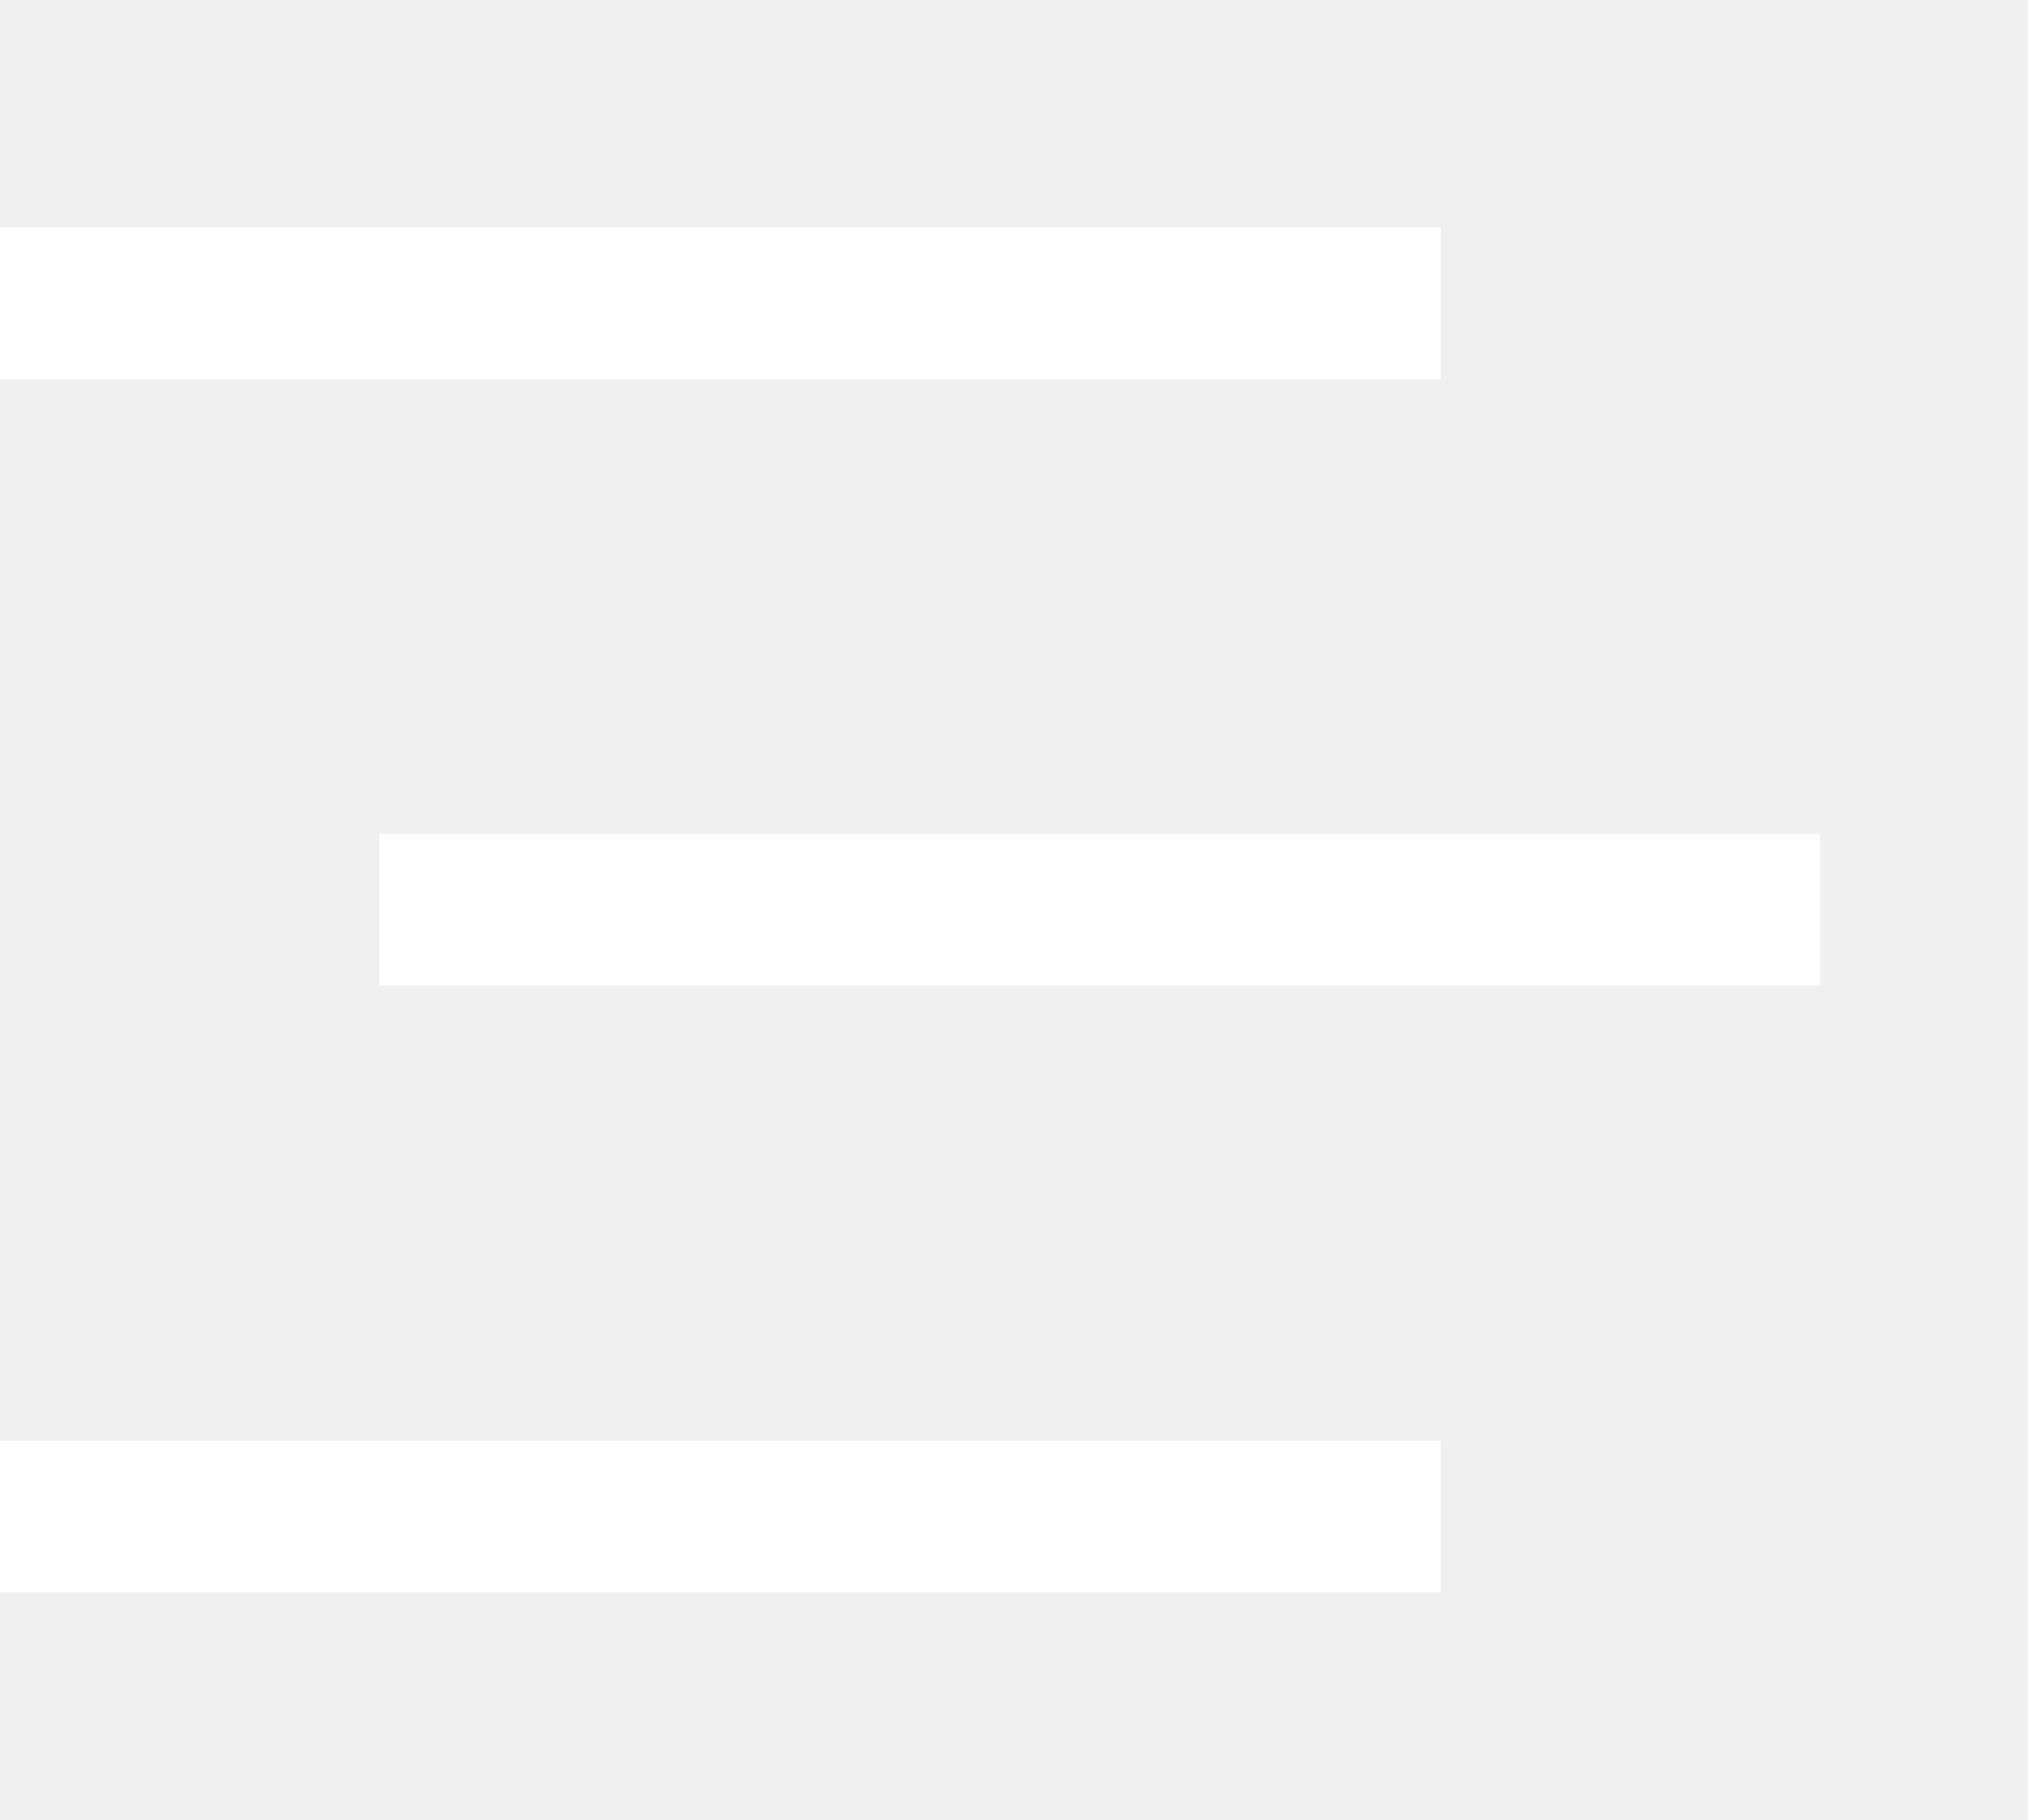
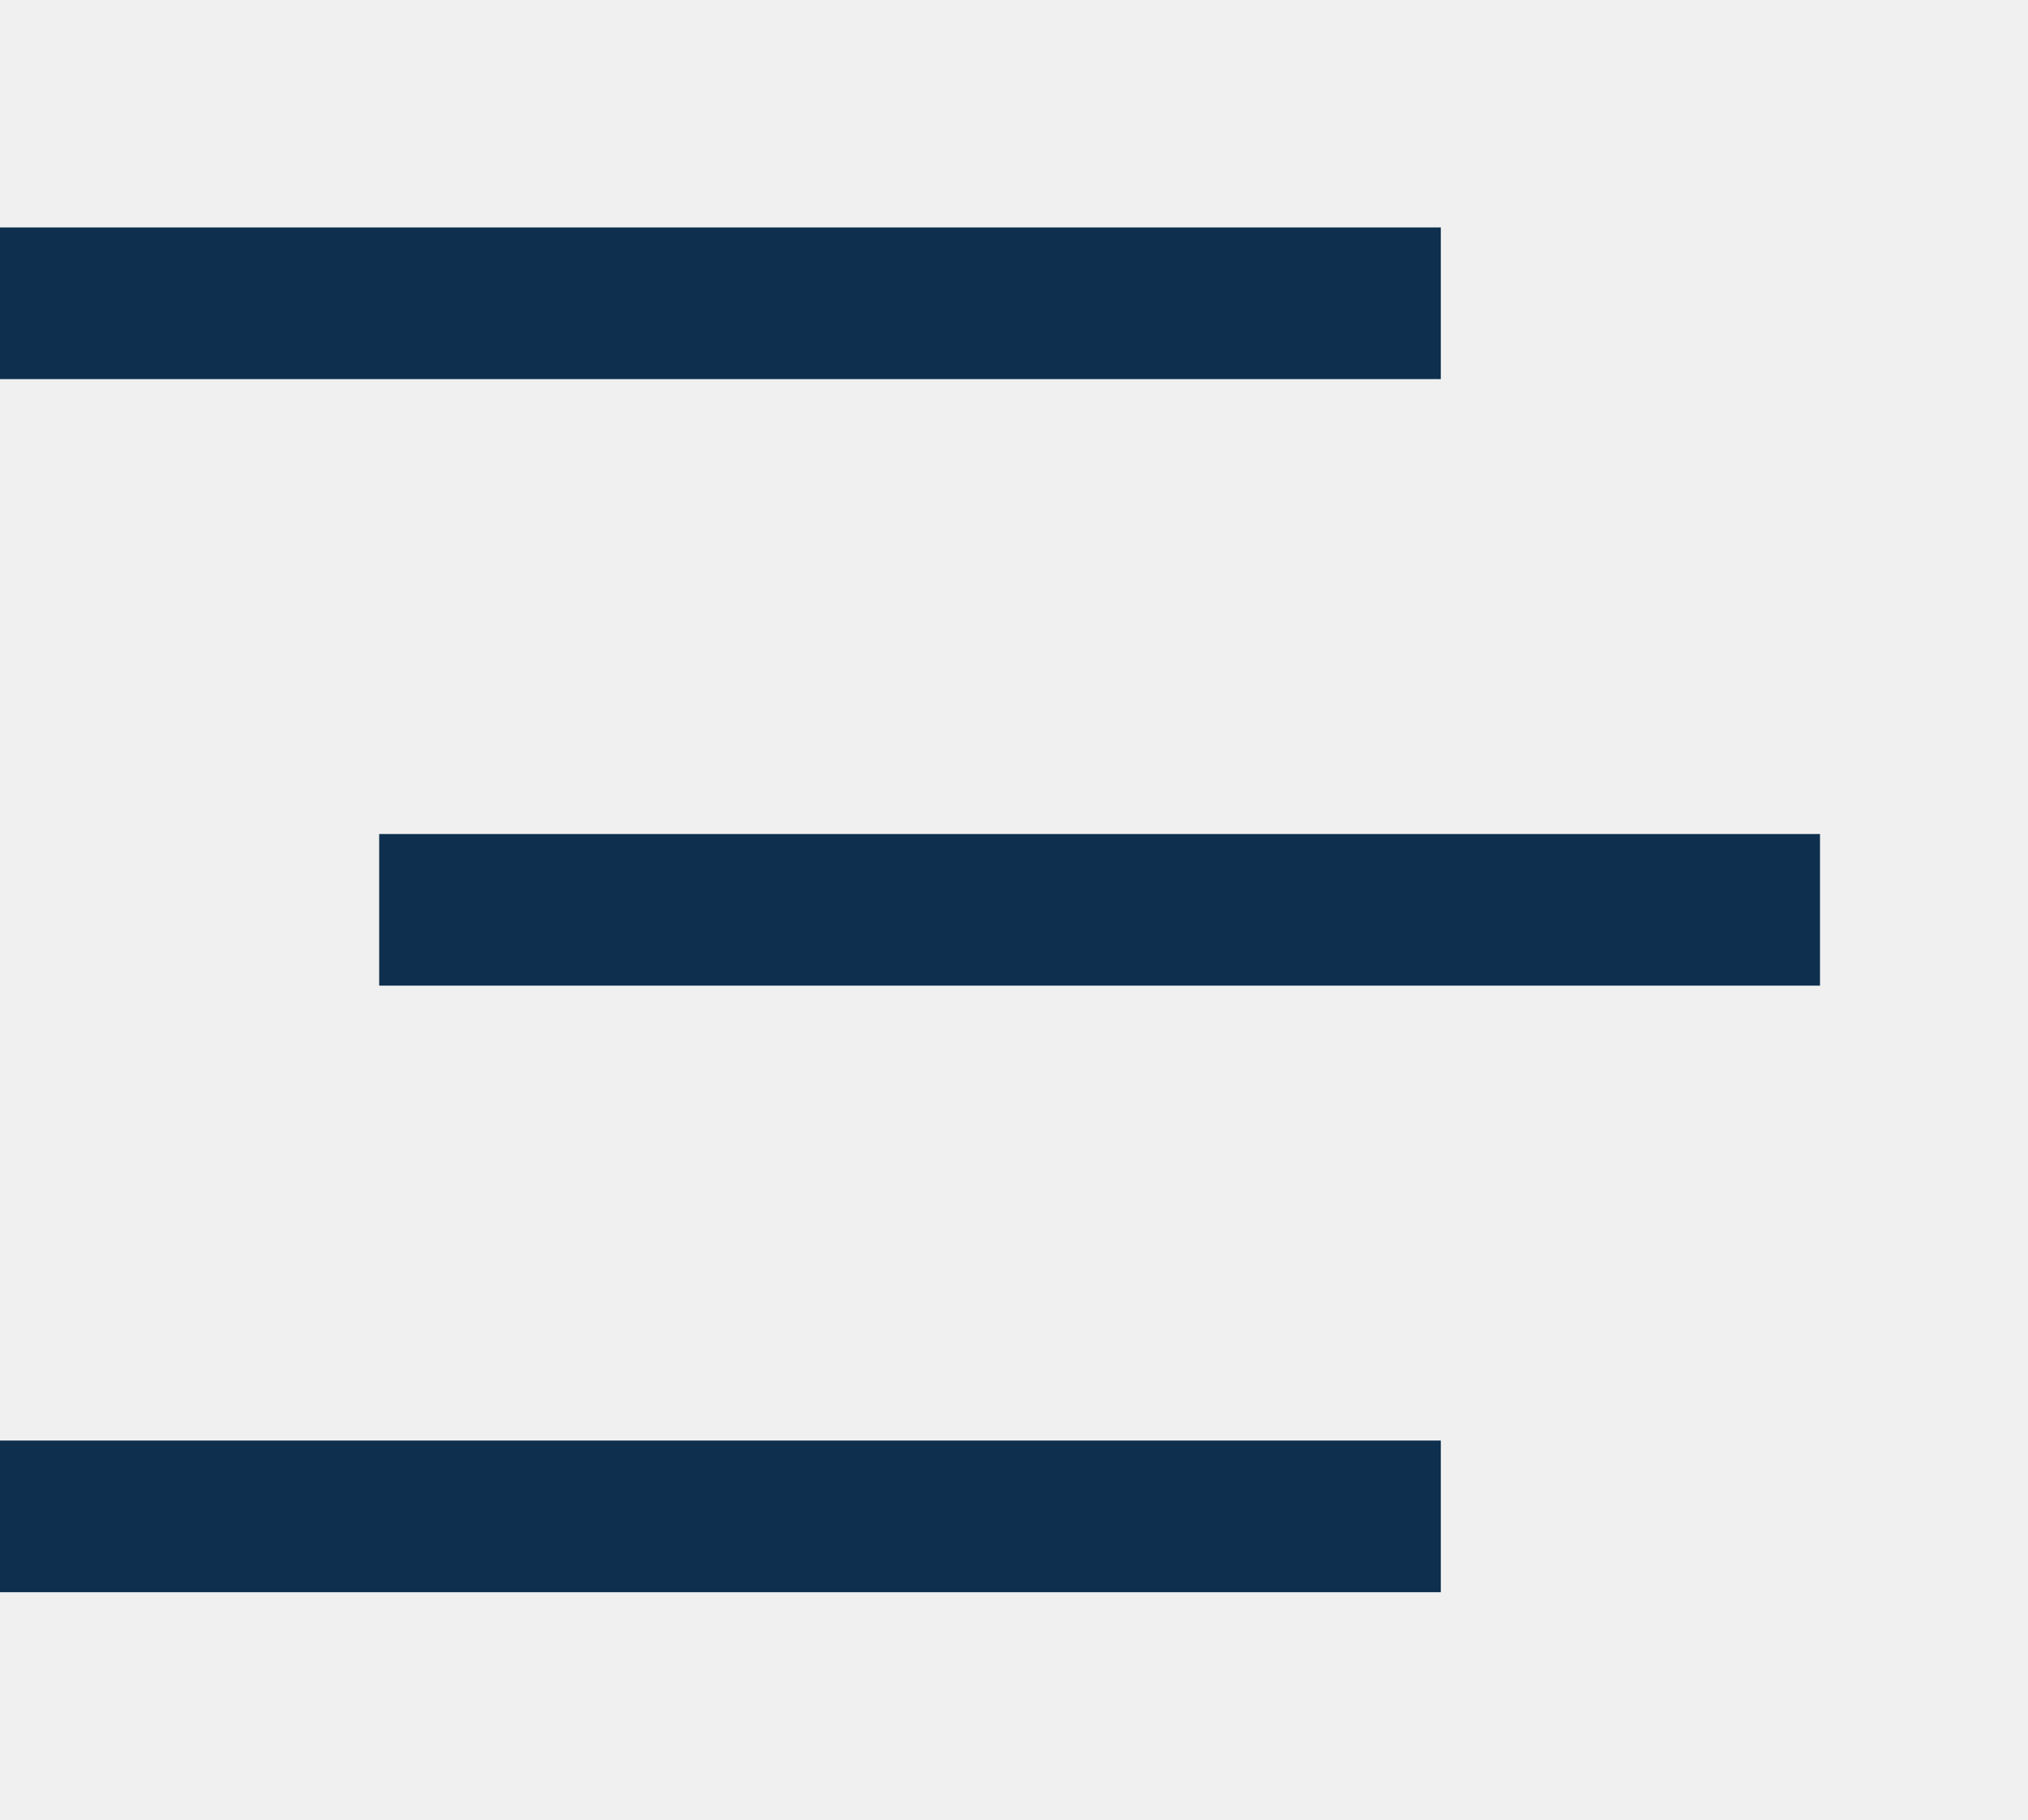
<svg xmlns="http://www.w3.org/2000/svg" width="39" height="35" viewBox="0 0 39 35" fill="none">
  <g clip-path="url(#clip0_75_531)">
-     <path d="M27.708 7.292H0V4.375H27.708V7.292ZM27.708 27.708H0V30.625H27.708V27.708ZM35 16.042H7.292V18.958H35V16.042Z" fill="white" />
+     <path d="M27.708 7.292H0V4.375H27.708V7.292ZM27.708 27.708H0V30.625H27.708V27.708ZM35 16.042H7.292V18.958H35V16.042Z" fill="#0e304e" />
  </g>
  <defs>
    <clipPath id="clip0_75_531">
      <rect width="39" height="35" fill="white" />
    </clipPath>
  </defs>
</svg>
